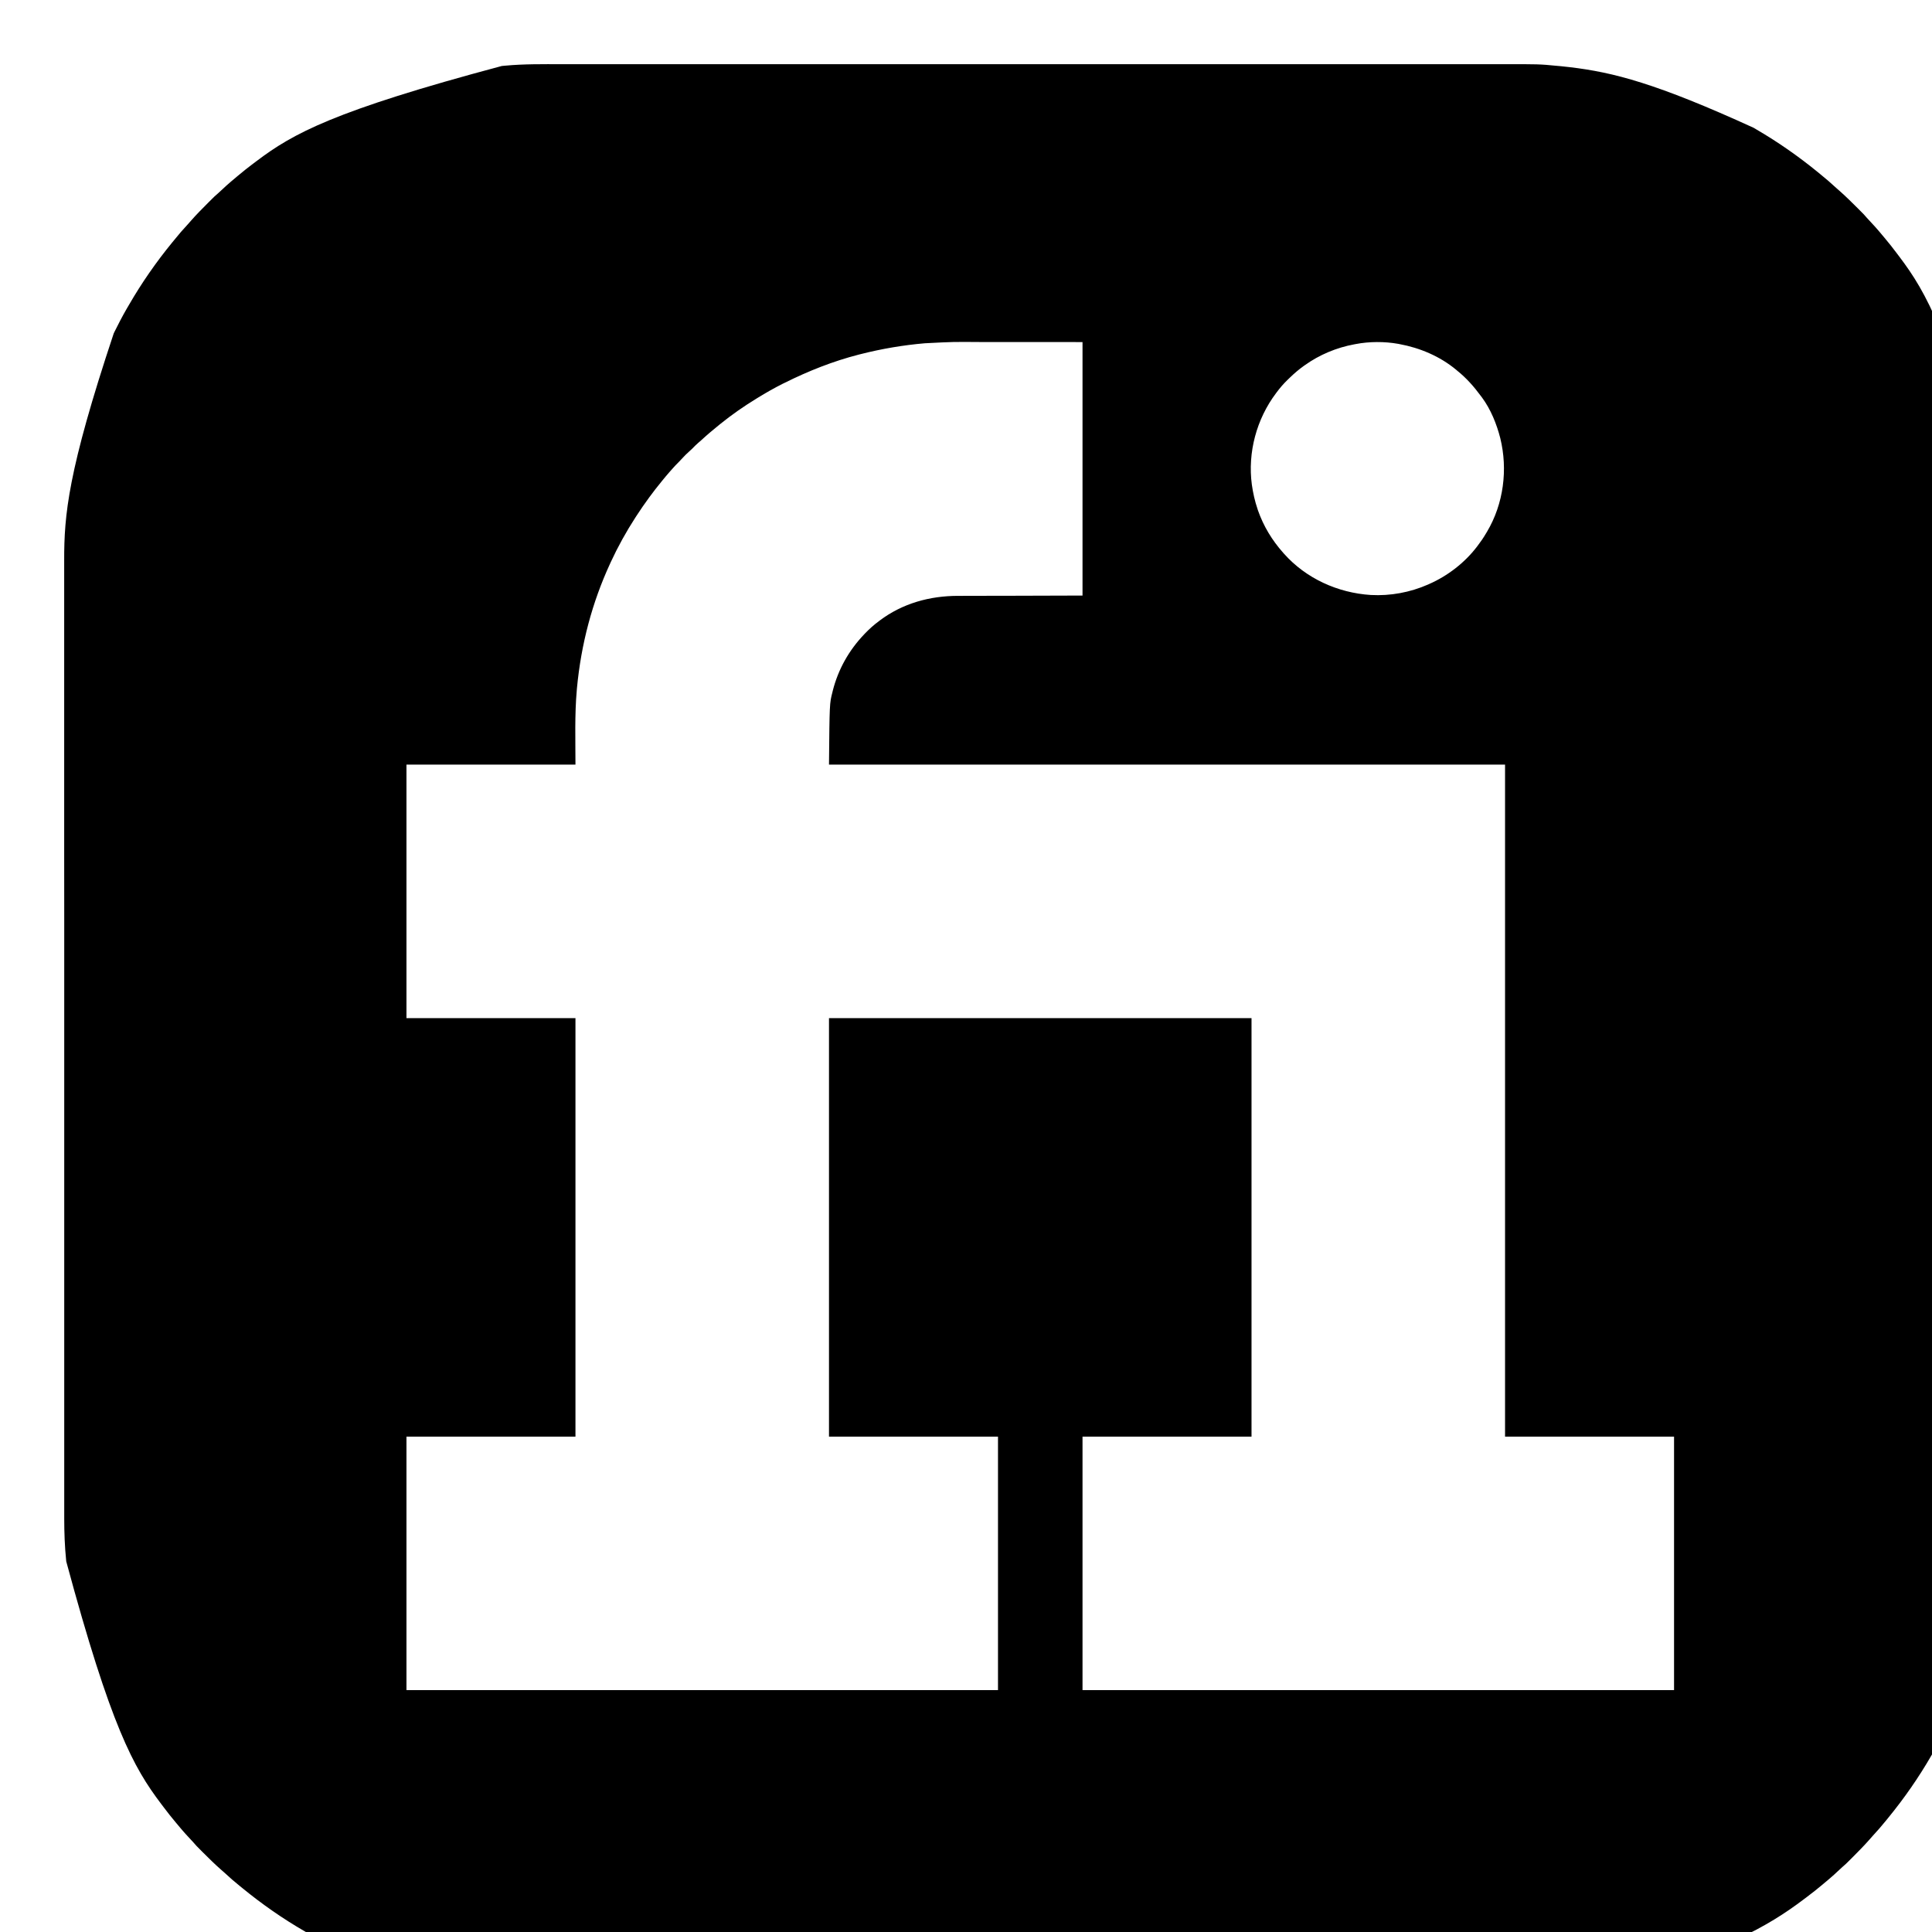
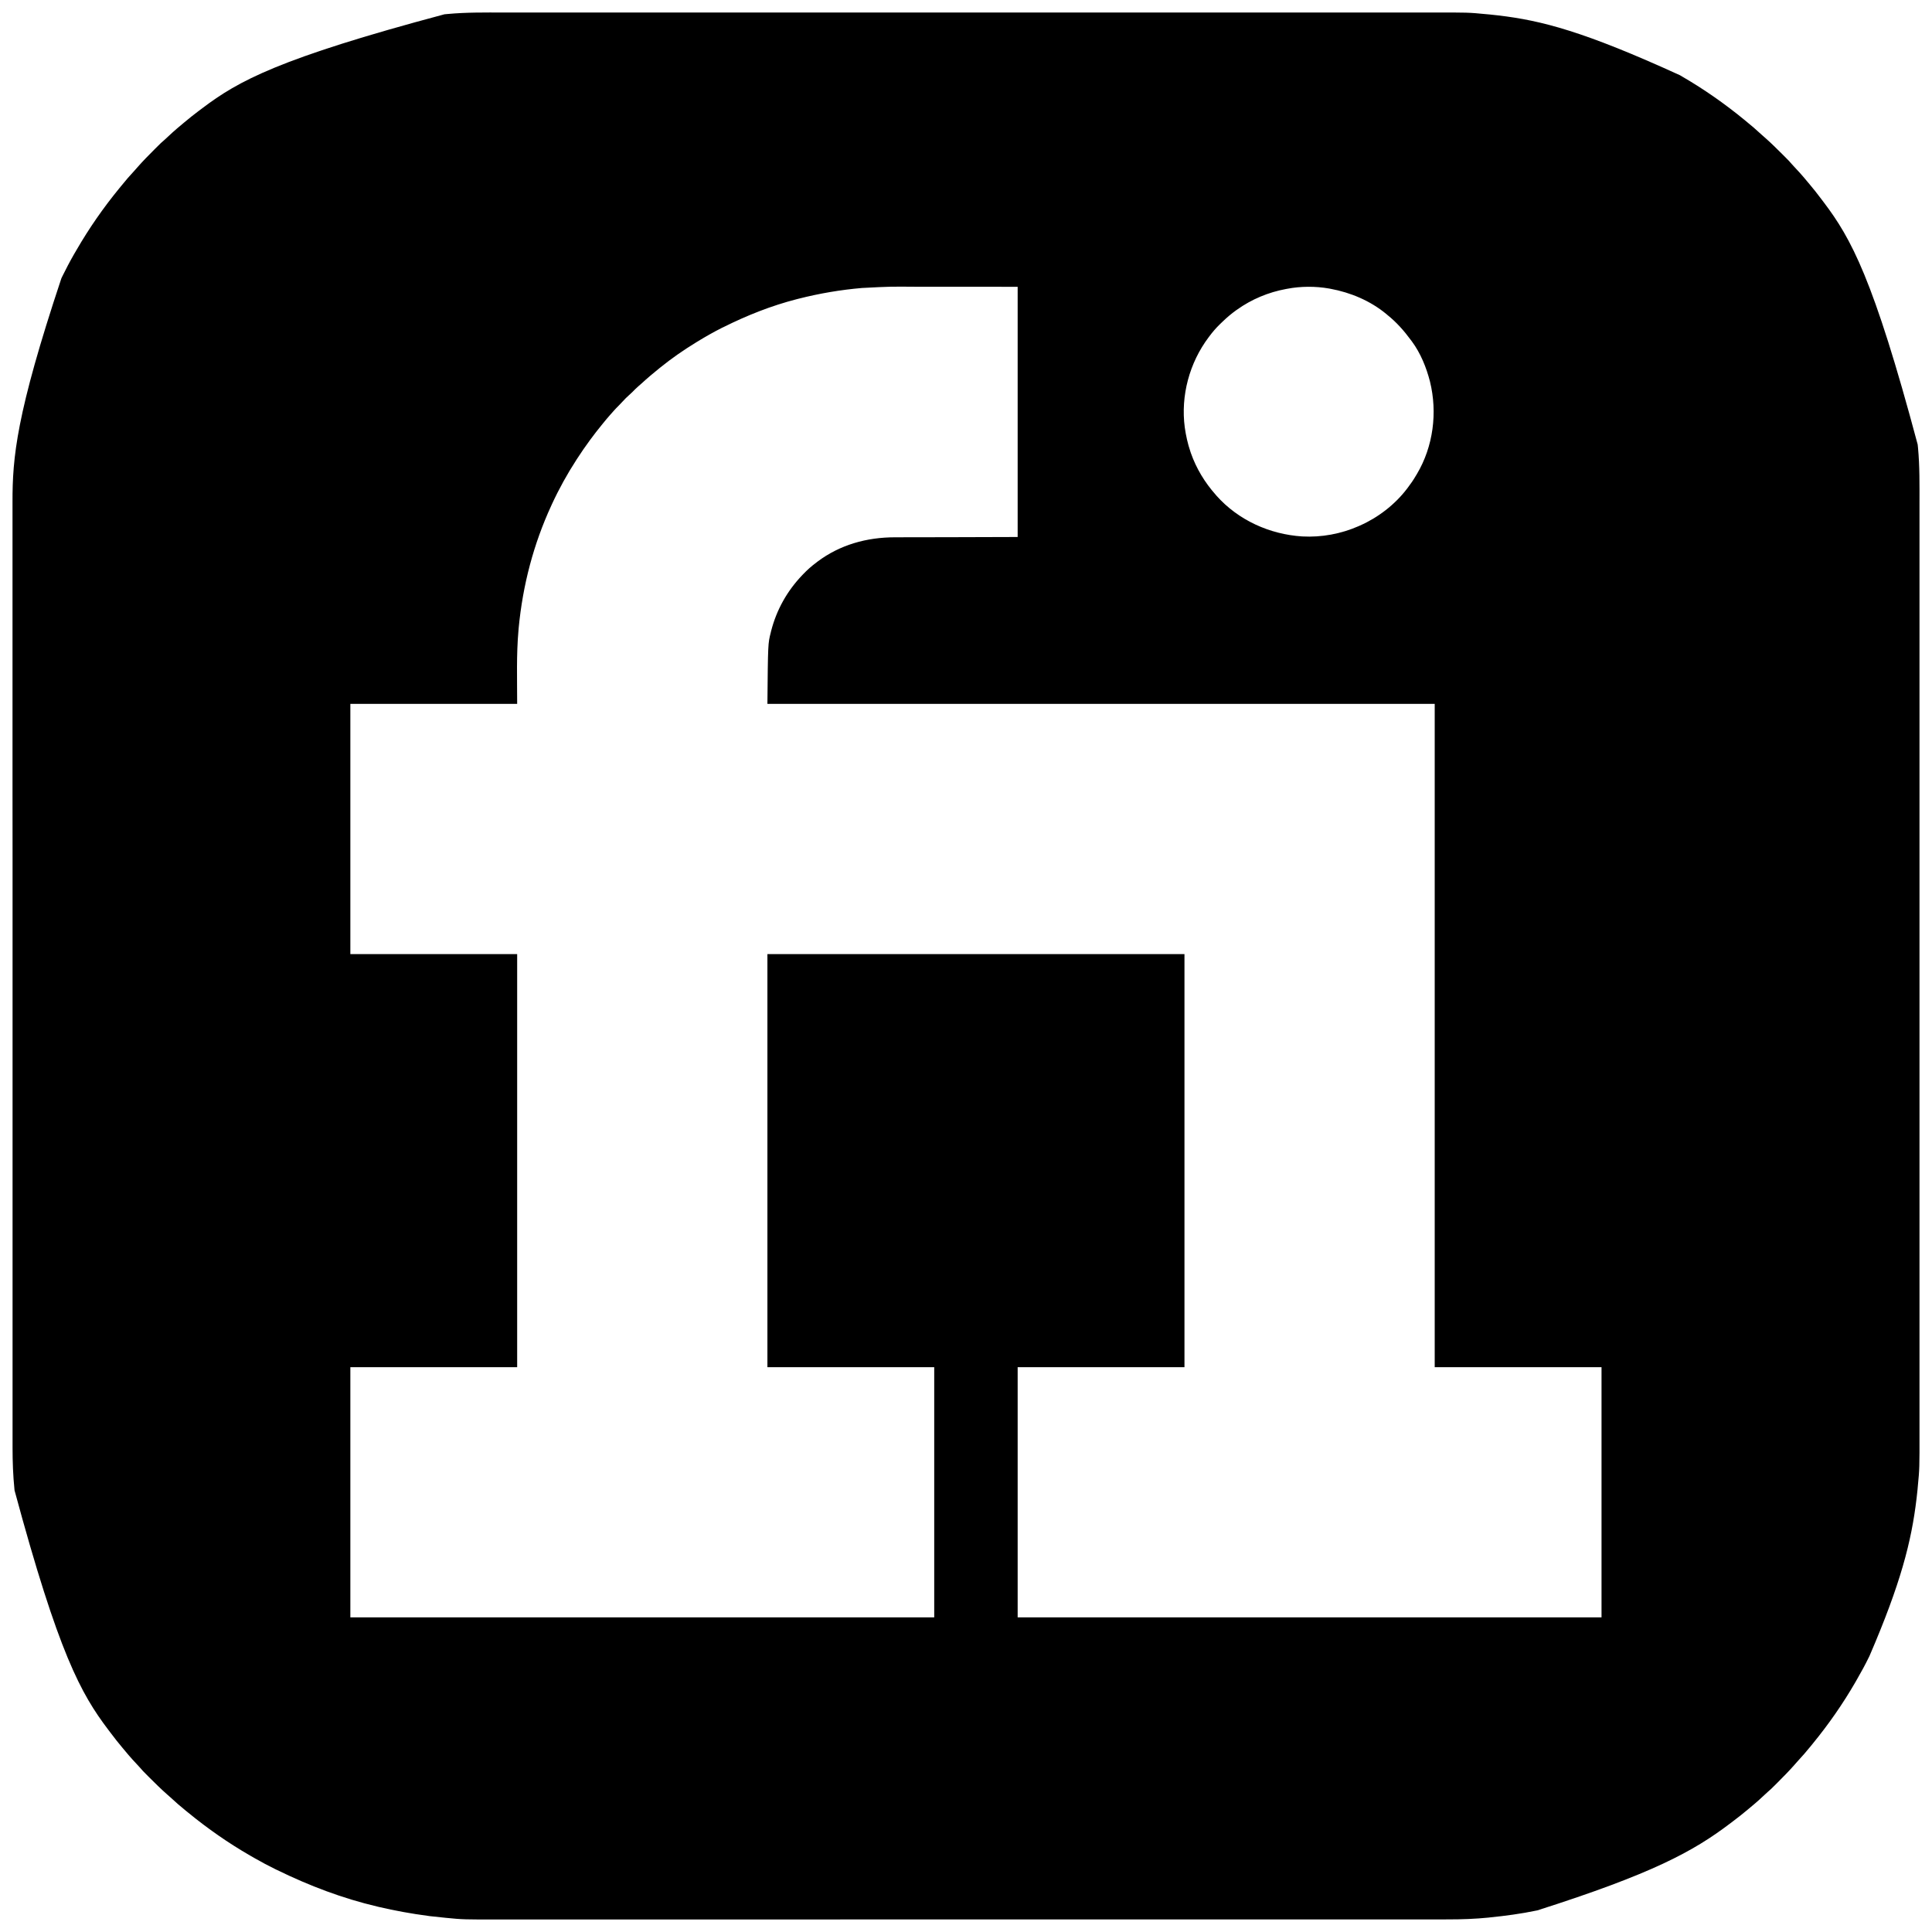
- <svg xmlns="http://www.w3.org/2000/svg" fill="none">
-   <path d="M10.902 1.246C11.001 1.246 11.101 1.246 11.2 1.246C11.386 1.246 11.572 1.246 11.758 1.246C11.946 1.246 12.134 1.246 12.322 1.246C12.334 1.246 12.346 1.246 12.359 1.246C12.407 1.246 12.456 1.246 12.504 1.246C12.956 1.246 13.408 1.246 13.859 1.246C13.873 1.246 13.886 1.246 13.9 1.246C13.906 1.246 13.913 1.246 13.92 1.246C14.008 1.246 14.096 1.246 14.184 1.246C14.194 1.246 14.194 1.246 14.205 1.246C14.518 1.246 14.831 1.246 15.144 1.246C15.178 1.246 15.212 1.246 15.246 1.246C15.35 1.246 15.453 1.246 15.556 1.246C15.87 1.246 16.184 1.246 16.499 1.246C16.506 1.246 16.513 1.246 16.52 1.246C16.973 1.246 17.426 1.246 17.878 1.246C17.889 1.246 17.889 1.246 17.9 1.246C18.142 1.246 18.384 1.246 18.626 1.246C19.358 1.246 20.089 1.246 21.396 1.246C21.638 1.246 21.88 1.246 22.121 1.246C22.129 1.246 22.136 1.246 22.143 1.246C22.596 1.246 23.049 1.246 23.501 1.246C23.512 1.246 23.512 1.246 23.522 1.246C23.837 1.246 24.151 1.246 24.465 1.246C24.568 1.246 24.671 1.246 24.774 1.246C24.808 1.246 24.842 1.246 24.876 1.246C25.189 1.246 25.503 1.246 25.816 1.246C25.822 1.246 25.829 1.246 25.836 1.246C25.924 1.246 26.012 1.246 26.1 1.246C26.11 1.246 26.11 1.246 26.12 1.246C26.134 1.246 26.148 1.246 26.161 1.246C26.618 1.246 27.075 1.246 27.532 1.246C27.581 1.246 27.629 1.246 27.677 1.246C27.695 1.246 27.695 1.246 27.713 1.246C27.901 1.246 28.089 1.246 28.276 1.246C28.461 1.246 28.646 1.246 28.831 1.246C28.929 1.246 29.028 1.246 29.127 1.246C29.882 1.245 29.882 1.245 30.234 1.279C30.257 1.281 30.28 1.283 30.302 1.285C30.352 1.29 30.4 1.295 30.449 1.301C30.458 1.302 30.466 1.303 30.475 1.304C31.322 1.404 32.154 1.617 34.043 2.48C34.061 2.491 34.079 2.502 34.097 2.512C34.518 2.757 34.918 3.037 35.295 3.345C35.31 3.358 35.326 3.37 35.341 3.383C35.446 3.467 35.547 3.555 35.645 3.646C35.667 3.666 35.689 3.686 35.712 3.705C35.833 3.811 35.947 3.925 36.061 4.038C36.067 4.044 36.073 4.05 36.079 4.056C36.193 4.17 36.193 4.17 36.245 4.231C36.272 4.262 36.3 4.291 36.328 4.321C36.375 4.371 36.421 4.421 36.465 4.473C36.476 4.486 36.476 4.486 36.488 4.5C36.516 4.533 36.544 4.566 36.572 4.6C36.578 4.606 36.583 4.612 36.588 4.619C36.668 4.714 36.745 4.811 36.819 4.91C36.837 4.933 36.855 4.956 36.872 4.98C37.408 5.689 37.846 6.476 38.718 9.742C38.721 9.764 38.723 9.786 38.725 9.808C38.759 10.171 38.754 10.537 38.754 10.902C38.754 11.001 38.754 11.101 38.754 11.2C38.754 11.386 38.754 11.572 38.754 11.758C38.754 11.946 38.754 12.134 38.754 12.322C38.754 12.335 38.754 12.346 38.754 12.359C38.754 12.407 38.754 12.456 38.754 12.505C38.754 12.956 38.754 13.408 38.754 13.859C38.754 13.873 38.754 13.886 38.754 13.9C38.754 13.91 38.754 13.91 38.754 13.92C38.754 14.008 38.754 14.096 38.754 14.184C38.754 14.191 38.754 14.198 38.754 14.205C38.754 14.518 38.754 14.831 38.754 15.144C38.754 15.178 38.754 15.212 38.754 15.247C38.754 15.35 38.754 15.453 38.754 15.556C38.754 15.87 38.754 16.184 38.754 16.499C38.754 16.506 38.754 16.513 38.754 16.52C38.754 16.973 38.754 17.426 38.754 17.879C38.754 17.886 38.754 17.893 38.754 17.901C38.754 18.142 38.754 18.384 38.754 18.626C38.754 19.358 38.754 20.089 38.754 21.396C38.754 21.638 38.754 21.88 38.754 22.121C38.754 22.129 38.754 22.136 38.754 22.143C38.754 22.596 38.754 23.049 38.754 23.501C38.754 23.512 38.754 23.512 38.754 23.522C38.754 23.837 38.754 24.151 38.754 24.465C38.754 24.568 38.754 24.671 38.754 24.774C38.754 24.808 38.754 24.842 38.754 24.877C38.754 25.189 38.754 25.503 38.754 25.816C38.754 25.822 38.754 25.829 38.754 25.836C38.754 25.924 38.754 26.012 38.754 26.1C38.754 26.107 38.754 26.114 38.754 26.121C38.754 26.134 38.754 26.148 38.754 26.161C38.754 26.618 38.754 27.075 38.754 27.532C38.754 27.581 38.754 27.629 38.754 27.677C38.754 27.689 38.754 27.701 38.754 27.713C38.754 27.901 38.754 28.089 38.754 28.276C38.754 28.461 38.754 28.646 38.754 28.831C38.754 28.929 38.754 29.028 38.754 29.127C38.755 29.882 38.755 29.882 38.721 30.234C38.719 30.257 38.717 30.28 38.715 30.303C38.71 30.352 38.705 30.4 38.699 30.449C38.698 30.458 38.697 30.466 38.696 30.475C38.596 31.321 38.383 32.149 37.773 33.565C37.768 33.575 37.763 33.585 37.758 33.596C37.687 33.742 37.61 33.883 37.529 34.023C37.518 34.043 37.506 34.063 37.495 34.083C37.249 34.509 36.967 34.914 36.655 35.295C36.642 35.31 36.63 35.326 36.617 35.342C36.533 35.446 36.445 35.547 36.354 35.645C36.334 35.667 36.314 35.69 36.295 35.712C36.189 35.833 36.075 35.947 35.962 36.061C35.956 36.067 35.95 36.073 35.944 36.079C35.83 36.193 35.83 36.193 35.769 36.245C35.738 36.272 35.709 36.3 35.679 36.328C35.629 36.375 35.579 36.421 35.527 36.465C35.518 36.472 35.509 36.48 35.5 36.488C35.467 36.516 35.434 36.544 35.4 36.572C35.394 36.578 35.388 36.583 35.381 36.588C35.286 36.668 35.189 36.745 35.09 36.819C35.067 36.837 35.044 36.855 35.02 36.872C34.301 37.416 33.504 37.852 31.24 38.574C31.234 38.576 31.227 38.577 31.221 38.578C30.919 38.641 30.613 38.682 30.306 38.713C30.299 38.714 30.292 38.715 30.284 38.716C30.015 38.743 29.745 38.753 29.474 38.752C29.433 38.752 29.391 38.752 29.349 38.753C29.277 38.753 29.204 38.753 29.131 38.753C29.022 38.752 28.913 38.753 28.804 38.753C28.618 38.753 28.432 38.753 28.247 38.753C28.058 38.753 27.87 38.753 27.682 38.753C27.664 38.753 27.664 38.753 27.646 38.753C27.597 38.753 27.549 38.753 27.5 38.753C27.049 38.753 26.598 38.753 26.146 38.753C26.14 38.753 26.133 38.753 26.126 38.753C26.099 38.753 26.072 38.753 26.045 38.753C25.97 38.753 25.896 38.753 25.821 38.753C25.814 38.753 25.807 38.753 25.8 38.753C25.494 38.753 25.188 38.753 24.882 38.753C24.841 38.753 24.8 38.753 24.759 38.753C24.749 38.753 24.749 38.753 24.739 38.753C24.725 38.753 24.711 38.753 24.698 38.753C24.663 38.753 24.629 38.753 24.595 38.753C24.588 38.753 24.581 38.753 24.574 38.753C24.54 38.753 24.505 38.753 24.471 38.753C24.15 38.753 23.829 38.753 23.508 38.753C23.497 38.753 23.497 38.753 23.487 38.753C23.041 38.753 22.596 38.753 22.15 38.753C22.128 38.753 22.107 38.753 22.085 38.753C21.924 38.753 21.762 38.753 21.601 38.753C21.587 38.753 21.572 38.753 21.557 38.753C21.543 38.753 21.528 38.753 21.513 38.753C21.502 38.753 21.502 38.753 21.491 38.753C21.454 38.753 21.418 38.753 21.381 38.753C20.686 38.753 19.992 38.753 19.297 38.753C19.29 38.753 19.283 38.753 19.275 38.753C19.054 38.753 18.833 38.753 18.612 38.753C18.37 38.753 18.129 38.753 17.887 38.753C17.88 38.753 17.873 38.753 17.865 38.753C17.413 38.754 16.96 38.754 16.508 38.754C16.498 38.754 16.498 38.754 16.487 38.754C16.18 38.754 15.873 38.754 15.566 38.754C15.449 38.754 15.332 38.754 15.215 38.754C15.188 38.754 15.161 38.754 15.133 38.754C14.82 38.754 14.508 38.754 14.195 38.754C14.188 38.754 14.181 38.754 14.174 38.754C14.066 38.754 13.958 38.754 13.849 38.754C13.392 38.754 12.935 38.754 12.479 38.754C12.43 38.754 12.382 38.754 12.333 38.754C12.321 38.754 12.309 38.754 12.297 38.754C12.11 38.754 11.922 38.754 11.735 38.754C11.55 38.754 11.365 38.754 11.18 38.754C11.081 38.754 10.983 38.754 10.884 38.754C10.113 38.755 10.113 38.755 9.766 38.721C9.757 38.72 9.747 38.719 9.738 38.718C9.537 38.698 9.537 38.698 9.446 38.687C9.437 38.685 9.429 38.684 9.42 38.683C9.093 38.64 8.768 38.581 8.447 38.506C8.439 38.504 8.432 38.502 8.423 38.5C7.74 38.34 7.085 38.091 6.455 37.783C6.444 37.778 6.434 37.773 6.423 37.768C6.281 37.698 6.142 37.625 6.005 37.546C5.976 37.529 5.947 37.512 5.918 37.496C5.491 37.25 5.086 36.967 4.705 36.655C4.69 36.642 4.674 36.63 4.658 36.617C4.554 36.533 4.453 36.446 4.355 36.354C4.333 36.334 4.31 36.314 4.288 36.295C4.167 36.189 4.053 36.075 3.939 35.962C3.933 35.956 3.927 35.95 3.921 35.944C3.807 35.83 3.807 35.83 3.755 35.769C3.728 35.738 3.7 35.709 3.672 35.679C3.625 35.629 3.579 35.579 3.535 35.527C3.527 35.518 3.52 35.51 3.512 35.5C3.484 35.467 3.456 35.434 3.428 35.4C3.422 35.394 3.417 35.388 3.412 35.381C3.332 35.286 3.255 35.189 3.181 35.09C3.163 35.067 3.145 35.044 3.128 35.02C2.591 34.311 2.153 33.524 1.286 30.313C1.285 30.302 1.285 30.302 1.284 30.291C1.257 30.023 1.247 29.754 1.247 29.484C1.247 29.442 1.247 29.401 1.247 29.359C1.247 29.286 1.247 29.213 1.247 29.14C1.247 29.031 1.247 28.922 1.247 28.813C1.247 28.627 1.247 28.441 1.247 28.255C1.247 28.067 1.247 27.878 1.247 27.69C1.247 27.678 1.247 27.666 1.247 27.654C1.247 27.605 1.247 27.556 1.247 27.508C1.247 27.056 1.247 26.604 1.247 26.152C1.247 26.146 1.247 26.139 1.247 26.132C1.247 26.105 1.247 26.078 1.247 26.051C1.247 25.976 1.247 25.901 1.247 25.827C1.247 25.82 1.247 25.813 1.247 25.806C1.247 25.5 1.247 25.194 1.247 24.887C1.247 24.846 1.247 24.805 1.247 24.764C1.247 24.757 1.247 24.75 1.247 24.743C1.247 24.73 1.247 24.716 1.247 24.702C1.247 24.668 1.247 24.634 1.247 24.599C1.247 24.593 1.247 24.586 1.247 24.579C1.247 24.544 1.247 24.51 1.247 24.475C1.247 24.154 1.247 23.833 1.247 23.511C1.247 23.504 1.247 23.497 1.247 23.49C1.247 23.044 1.247 22.599 1.247 22.153C1.247 22.131 1.247 22.109 1.247 22.087C1.247 21.926 1.247 21.764 1.247 21.603C1.247 21.588 1.247 21.574 1.247 21.559C1.247 21.544 1.247 21.529 1.247 21.515C1.247 21.508 1.247 21.5 1.247 21.493C1.247 21.456 1.247 21.419 1.247 21.382C1.247 20.687 1.247 19.992 1.247 19.297C1.247 19.29 1.247 19.282 1.247 19.275C1.247 19.053 1.247 18.832 1.247 18.611C1.247 18.369 1.247 18.127 1.247 17.885C1.247 17.878 1.247 17.87 1.247 17.863C1.246 17.41 1.246 16.957 1.246 16.505C1.246 16.498 1.246 16.491 1.246 16.483C1.246 16.176 1.246 15.869 1.246 15.561C1.246 15.444 1.246 15.328 1.246 15.211C1.246 15.183 1.246 15.156 1.246 15.129C1.246 14.815 1.246 14.502 1.246 14.189C1.246 14.182 1.246 14.175 1.246 14.168C1.246 14.06 1.246 13.952 1.246 13.843C1.246 13.386 1.246 12.928 1.246 12.471C1.246 12.423 1.246 12.374 1.246 12.326C1.246 12.314 1.246 12.302 1.246 12.29C1.246 12.102 1.246 11.914 1.246 11.726C1.246 11.541 1.246 11.356 1.246 11.171C1.246 11.073 1.246 10.974 1.246 10.875C1.245 10.001 1.316 9.152 2.207 6.475C2.212 6.464 2.218 6.452 2.223 6.441C2.296 6.293 2.372 6.147 2.454 6.004C2.471 5.975 2.488 5.946 2.505 5.917C2.751 5.491 3.033 5.086 3.345 4.705C3.357 4.69 3.37 4.674 3.383 4.659C3.467 4.554 3.554 4.453 3.646 4.355C3.666 4.333 3.686 4.311 3.705 4.288C3.811 4.167 3.924 4.053 4.038 3.939C4.044 3.933 4.05 3.927 4.056 3.921C4.17 3.807 4.17 3.807 4.231 3.755C4.262 3.728 4.291 3.7 4.321 3.672C4.371 3.625 4.421 3.579 4.473 3.535C4.482 3.528 4.49 3.52 4.5 3.512C4.533 3.484 4.566 3.456 4.6 3.428C4.606 3.422 4.612 3.417 4.619 3.412C4.714 3.332 4.811 3.255 4.909 3.181C4.933 3.163 4.956 3.145 4.98 3.128C5.689 2.592 6.476 2.153 9.742 1.281C9.764 1.279 9.786 1.277 9.808 1.275C10.171 1.241 10.537 1.246 10.902 1.246ZM17.98 6.663C17.972 6.663 17.965 6.664 17.957 6.664C17.535 6.7 17.119 6.771 16.709 6.875C16.697 6.878 16.685 6.881 16.673 6.884C16.174 7.012 15.695 7.202 15.234 7.432C15.223 7.437 15.212 7.443 15.2 7.448C15.031 7.533 14.868 7.626 14.707 7.725C14.694 7.733 14.694 7.733 14.681 7.741C14.443 7.887 14.212 8.047 13.994 8.223C13.985 8.23 13.985 8.23 13.975 8.238C13.853 8.336 13.733 8.437 13.618 8.543C13.597 8.562 13.576 8.58 13.555 8.598C13.513 8.634 13.475 8.673 13.437 8.712C13.415 8.734 13.393 8.753 13.371 8.773C13.328 8.81 13.29 8.85 13.251 8.892C13.208 8.938 13.165 8.984 13.12 9.028C13.103 9.045 13.088 9.062 13.072 9.08C13.047 9.11 13.021 9.139 12.994 9.168C12.948 9.219 12.905 9.273 12.861 9.326C12.851 9.338 12.841 9.35 12.832 9.362C12.758 9.452 12.686 9.545 12.617 9.639C12.612 9.646 12.607 9.652 12.602 9.659C12.515 9.777 12.433 9.897 12.353 10.02C12.346 10.031 12.346 10.031 12.338 10.043C12.157 10.322 11.995 10.615 11.855 10.918C11.848 10.933 11.848 10.933 11.841 10.949C11.497 11.697 11.282 12.501 11.201 13.359C11.2 13.371 11.199 13.383 11.198 13.395C11.155 13.875 11.172 14.363 11.172 14.844C10.089 14.844 9.006 14.844 7.891 14.844C7.891 16.468 7.891 18.092 7.891 19.766C8.973 19.766 10.056 19.766 11.172 19.766C11.172 22.447 11.172 25.128 11.172 27.891C10.089 27.891 9.006 27.891 7.891 27.891C7.891 29.515 7.891 31.139 7.891 32.812C11.68 32.812 15.47 32.812 19.375 32.812C19.375 31.188 19.375 29.564 19.375 27.891C18.292 27.891 17.209 27.891 16.094 27.891C16.094 25.209 16.094 22.528 16.094 19.766C18.801 19.766 21.508 19.766 24.297 19.766C24.297 22.447 24.297 25.128 24.297 27.891C23.214 27.891 22.131 27.891 21.016 27.891C21.016 29.515 21.016 31.139 21.016 32.812C24.805 32.812 28.595 32.812 32.5 32.812C32.5 31.188 32.5 29.564 32.5 27.891C31.417 27.891 30.334 27.891 29.219 27.891C29.219 23.585 29.219 19.28 29.219 14.844C24.887 14.844 20.556 14.844 16.094 14.844C16.105 13.656 16.105 13.656 16.16 13.441C16.162 13.431 16.165 13.421 16.167 13.411C16.273 12.994 16.481 12.625 16.777 12.315C16.783 12.309 16.788 12.303 16.794 12.297C16.878 12.21 16.964 12.132 17.061 12.061C17.066 12.056 17.071 12.052 17.077 12.048C17.523 11.713 18.05 11.568 18.602 11.568C18.629 11.568 18.656 11.568 18.683 11.568C18.747 11.568 18.811 11.567 18.875 11.567C18.95 11.567 19.024 11.567 19.099 11.567C19.295 11.566 19.491 11.566 19.687 11.566C20.345 11.564 20.345 11.564 21.016 11.562C21.016 9.938 21.016 8.314 21.016 6.641C20.612 6.64 20.209 6.64 19.793 6.64C19.666 6.64 19.54 6.64 19.409 6.64C19.294 6.64 19.294 6.64 19.179 6.64C19.128 6.64 19.078 6.64 19.027 6.64C18.503 6.636 18.503 6.636 17.98 6.663ZM26.318 6.68C26.309 6.681 26.3 6.683 26.291 6.685C25.949 6.748 25.615 6.887 25.332 7.09C25.323 7.097 25.323 7.097 25.313 7.103C25.218 7.171 25.131 7.245 25.047 7.326C25.029 7.344 25.011 7.361 24.993 7.378C24.916 7.453 24.849 7.531 24.785 7.617C24.781 7.623 24.777 7.628 24.773 7.633C24.395 8.135 24.22 8.783 24.303 9.407C24.326 9.569 24.361 9.728 24.414 9.883C24.417 9.891 24.42 9.899 24.422 9.908C24.53 10.216 24.696 10.489 24.912 10.732C24.917 10.738 24.921 10.743 24.926 10.748C25.355 11.231 25.972 11.51 26.612 11.551C26.993 11.572 27.376 11.501 27.724 11.348C27.736 11.343 27.736 11.343 27.748 11.337C28.103 11.181 28.436 10.925 28.672 10.615C28.676 10.61 28.68 10.604 28.685 10.598C28.743 10.521 28.799 10.443 28.847 10.359C28.854 10.347 28.861 10.335 28.869 10.323C29.191 9.781 29.276 9.115 29.126 8.505C29.055 8.228 28.941 7.946 28.77 7.715C28.762 7.705 28.756 7.696 28.748 7.686C28.615 7.505 28.467 7.338 28.291 7.197C28.284 7.191 28.276 7.185 28.269 7.178C27.956 6.918 27.566 6.753 27.168 6.68C27.159 6.678 27.151 6.676 27.142 6.675C26.877 6.628 26.582 6.629 26.318 6.68Z" fill="black" />
+ <svg xmlns="http://www.w3.org/2000/svg" width="38" height="38" viewBox="0 0 38 38" fill="none">
+   <path d="M9.902 0.246C10.001 0.246 10.101 0.246 10.2 0.246C10.386 0.246 10.572 0.246 10.758 0.246C10.946 0.246 11.134 0.246 11.322 0.246C11.334 0.246 11.346 0.246 11.359 0.246C11.407 0.246 11.456 0.246 11.504 0.246C11.956 0.246 12.408 0.246 12.859 0.246C12.873 0.246 12.886 0.246 12.9 0.246C12.906 0.246 12.913 0.246 12.92 0.246C13.008 0.246 13.096 0.246 13.184 0.246C13.194 0.246 13.194 0.246 13.205 0.246C13.518 0.246 13.831 0.246 14.144 0.246C14.178 0.246 14.212 0.246 14.246 0.246C14.35 0.246 14.453 0.246 14.556 0.246C14.87 0.246 15.184 0.246 15.499 0.246C15.506 0.246 15.513 0.246 15.52 0.246C15.973 0.246 16.426 0.246 16.878 0.246C16.889 0.246 16.889 0.246 16.9 0.246C17.142 0.246 17.384 0.246 17.626 0.246C18.358 0.246 19.089 0.246 20.396 0.246C20.638 0.246 20.88 0.246 21.121 0.246C21.129 0.246 21.136 0.246 21.143 0.246C21.596 0.246 22.049 0.246 22.501 0.246C22.512 0.246 22.512 0.246 22.522 0.246C22.837 0.246 23.151 0.246 23.465 0.246C23.568 0.246 23.671 0.246 23.774 0.246C23.808 0.246 23.842 0.246 23.876 0.246C24.189 0.246 24.503 0.246 24.816 0.246C24.822 0.246 24.829 0.246 24.836 0.246C24.924 0.246 25.012 0.246 25.1 0.246C25.11 0.246 25.11 0.246 25.12 0.246C25.134 0.246 25.148 0.246 25.161 0.246C25.618 0.246 26.075 0.246 26.532 0.246C26.581 0.246 26.629 0.246 26.677 0.246C26.695 0.246 26.695 0.246 26.713 0.246C26.901 0.246 27.089 0.246 27.276 0.246C27.461 0.246 27.646 0.246 27.831 0.246C27.929 0.246 28.028 0.246 28.127 0.246C28.882 0.245 28.882 0.245 29.234 0.279C29.257 0.281 29.28 0.283 29.302 0.285C29.352 0.29 29.4 0.295 29.449 0.301C29.458 0.302 29.466 0.303 29.475 0.304C30.322 0.404 31.154 0.617 33.043 1.48C33.061 1.491 33.079 1.502 33.097 1.512C33.518 1.757 33.918 2.037 34.295 2.345C34.31 2.358 34.326 2.37 34.341 2.383C34.446 2.467 34.547 2.555 34.645 2.646C34.667 2.666 34.689 2.686 34.712 2.705C34.833 2.811 34.947 2.925 35.061 3.038C35.067 3.044 35.073 3.05 35.079 3.056C35.193 3.17 35.193 3.17 35.245 3.231C35.272 3.262 35.3 3.291 35.328 3.321C35.375 3.371 35.421 3.421 35.465 3.473C35.476 3.486 35.476 3.486 35.488 3.5C35.516 3.533 35.544 3.566 35.572 3.6C35.578 3.606 35.583 3.612 35.588 3.619C35.668 3.714 35.745 3.811 35.819 3.91C35.837 3.933 35.855 3.956 35.872 3.98C36.408 4.689 36.846 5.476 37.718 8.742C37.721 8.764 37.723 8.786 37.725 8.808C37.759 9.171 37.754 9.537 37.754 9.902C37.754 10.001 37.754 10.101 37.754 10.2C37.754 10.386 37.754 10.572 37.754 10.758C37.754 10.946 37.754 11.134 37.754 11.322C37.754 11.335 37.754 11.346 37.754 11.359C37.754 11.407 37.754 11.456 37.754 11.505C37.754 11.956 37.754 12.408 37.754 12.859C37.754 12.873 37.754 12.886 37.754 12.9C37.754 12.91 37.754 12.91 37.754 12.92C37.754 13.008 37.754 13.096 37.754 13.184C37.754 13.191 37.754 13.198 37.754 13.205C37.754 13.518 37.754 13.831 37.754 14.144C37.754 14.178 37.754 14.212 37.754 14.247C37.754 14.35 37.754 14.453 37.754 14.556C37.754 14.87 37.754 15.184 37.754 15.499C37.754 15.506 37.754 15.513 37.754 15.52C37.754 15.973 37.754 16.426 37.754 16.879C37.754 16.886 37.754 16.893 37.754 16.901C37.754 17.142 37.754 17.384 37.754 17.626C37.754 18.358 37.754 19.089 37.754 20.396C37.754 20.638 37.754 20.88 37.754 21.121C37.754 21.129 37.754 21.136 37.754 21.143C37.754 21.596 37.754 22.049 37.754 22.501C37.754 22.512 37.754 22.512 37.754 22.522C37.754 22.837 37.754 23.151 37.754 23.465C37.754 23.568 37.754 23.671 37.754 23.774C37.754 23.808 37.754 23.842 37.754 23.877C37.754 24.189 37.754 24.503 37.754 24.816C37.754 24.822 37.754 24.829 37.754 24.836C37.754 24.924 37.754 25.012 37.754 25.1C37.754 25.107 37.754 25.114 37.754 25.121C37.754 25.134 37.754 25.148 37.754 25.161C37.754 25.618 37.754 26.075 37.754 26.532C37.754 26.581 37.754 26.629 37.754 26.677C37.754 26.689 37.754 26.701 37.754 26.713C37.754 26.901 37.754 27.089 37.754 27.276C37.754 27.461 37.754 27.646 37.754 27.831C37.754 27.929 37.754 28.028 37.754 28.127C37.755 28.882 37.755 28.882 37.721 29.234C37.719 29.257 37.717 29.28 37.715 29.303C37.71 29.352 37.705 29.4 37.699 29.449C37.698 29.458 37.697 29.466 37.696 29.475C37.596 30.321 37.383 31.149 36.773 32.565C36.768 32.575 36.763 32.585 36.758 32.596C36.687 32.742 36.61 32.883 36.529 33.023C36.518 33.043 36.506 33.063 36.495 33.083C36.249 33.509 35.967 33.914 35.655 34.295C35.642 34.31 35.63 34.326 35.617 34.342C35.533 34.446 35.445 34.547 35.354 34.645C35.334 34.667 35.314 34.69 35.295 34.712C35.189 34.833 35.075 34.947 34.962 35.061C34.956 35.067 34.95 35.073 34.944 35.079C34.83 35.193 34.83 35.193 34.769 35.245C34.738 35.272 34.709 35.3 34.679 35.328C34.629 35.375 34.579 35.421 34.527 35.465C34.518 35.472 34.509 35.48 34.5 35.488C34.467 35.516 34.434 35.544 34.4 35.572C34.394 35.578 34.388 35.583 34.381 35.588C34.286 35.668 34.189 35.745 34.09 35.819C34.067 35.837 34.044 35.855 34.02 35.872C33.301 36.416 32.504 36.852 30.24 37.574C30.234 37.576 30.227 37.577 30.221 37.578C29.919 37.641 29.613 37.682 29.306 37.713C29.299 37.714 29.292 37.715 29.284 37.716C29.015 37.743 28.745 37.753 28.474 37.752C28.433 37.752 28.391 37.752 28.349 37.753C28.277 37.753 28.204 37.753 28.131 37.753C28.022 37.752 27.913 37.753 27.804 37.753C27.618 37.753 27.432 37.753 27.247 37.753C27.058 37.753 26.87 37.753 26.682 37.753C26.664 37.753 26.664 37.753 26.646 37.753C26.597 37.753 26.549 37.753 26.5 37.753C26.049 37.753 25.598 37.753 25.146 37.753C25.14 37.753 25.133 37.753 25.126 37.753C25.099 37.753 25.072 37.753 25.045 37.753C24.97 37.753 24.896 37.753 24.821 37.753C24.814 37.753 24.807 37.753 24.8 37.753C24.494 37.753 24.188 37.753 23.882 37.753C23.841 37.753 23.8 37.753 23.759 37.753C23.749 37.753 23.749 37.753 23.739 37.753C23.725 37.753 23.711 37.753 23.698 37.753C23.663 37.753 23.629 37.753 23.595 37.753C23.588 37.753 23.581 37.753 23.574 37.753C23.54 37.753 23.505 37.753 23.471 37.753C23.15 37.753 22.829 37.753 22.508 37.753C22.497 37.753 22.497 37.753 22.487 37.753C22.041 37.753 21.596 37.753 21.15 37.753C21.128 37.753 21.107 37.753 21.085 37.753C20.924 37.753 20.762 37.753 20.601 37.753C20.587 37.753 20.572 37.753 20.557 37.753C20.543 37.753 20.528 37.753 20.513 37.753C20.502 37.753 20.502 37.753 20.491 37.753C20.454 37.753 20.418 37.753 20.381 37.753C19.686 37.753 18.992 37.753 18.297 37.753C18.29 37.753 18.283 37.753 18.275 37.753C18.054 37.753 17.833 37.753 17.612 37.753C17.37 37.753 17.129 37.753 16.887 37.753C16.88 37.753 16.873 37.753 16.865 37.753C16.413 37.754 15.96 37.754 15.508 37.754C15.498 37.754 15.498 37.754 15.487 37.754C15.18 37.754 14.873 37.754 14.566 37.754C14.449 37.754 14.332 37.754 14.215 37.754C14.188 37.754 14.161 37.754 14.133 37.754C13.82 37.754 13.508 37.754 13.195 37.754C13.188 37.754 13.181 37.754 13.174 37.754C13.066 37.754 12.958 37.754 12.849 37.754C12.392 37.754 11.935 37.754 11.479 37.754C11.43 37.754 11.382 37.754 11.333 37.754C11.321 37.754 11.309 37.754 11.297 37.754C11.11 37.754 10.922 37.754 10.735 37.754C10.55 37.754 10.365 37.754 10.18 37.754C10.081 37.754 9.983 37.754 9.884 37.754C9.113 37.755 9.113 37.755 8.766 37.721C8.757 37.72 8.747 37.719 8.738 37.718C8.537 37.698 8.537 37.698 8.446 37.687C8.437 37.685 8.429 37.684 8.42 37.683C8.093 37.64 7.768 37.581 7.447 37.506C7.439 37.504 7.432 37.502 7.423 37.5C6.74 37.34 6.085 37.091 5.455 36.783C5.444 36.778 5.434 36.773 5.423 36.768C5.281 36.698 5.142 36.625 5.005 36.546C4.976 36.529 4.947 36.512 4.918 36.496C4.491 36.25 4.086 35.967 3.705 35.655C3.69 35.642 3.674 35.63 3.658 35.617C3.554 35.533 3.453 35.446 3.355 35.354C3.333 35.334 3.31 35.314 3.288 35.295C3.167 35.189 3.053 35.075 2.939 34.962C2.933 34.956 2.927 34.95 2.921 34.944C2.807 34.83 2.807 34.83 2.755 34.769C2.728 34.738 2.7 34.709 2.672 34.679C2.625 34.629 2.579 34.579 2.535 34.527C2.527 34.518 2.52 34.51 2.512 34.5C2.484 34.467 2.456 34.434 2.428 34.4C2.422 34.394 2.417 34.388 2.412 34.381C2.332 34.286 2.255 34.189 2.181 34.09C2.163 34.067 2.145 34.044 2.128 34.02C1.591 33.311 1.153 32.524 0.286 29.313C0.285 29.302 0.285 29.302 0.284 29.291C0.257 29.023 0.247 28.754 0.247 28.484C0.247 28.442 0.247 28.401 0.247 28.359C0.247 28.286 0.247 28.213 0.247 28.14C0.247 28.031 0.247 27.922 0.247 27.813C0.247 27.627 0.247 27.441 0.247 27.255C0.247 27.067 0.247 26.878 0.247 26.69C0.247 26.678 0.247 26.666 0.247 26.654C0.247 26.605 0.247 26.556 0.247 26.508C0.247 26.056 0.247 25.604 0.247 25.152C0.247 25.146 0.247 25.139 0.247 25.132C0.247 25.105 0.247 25.078 0.247 25.051C0.247 24.976 0.247 24.901 0.247 24.827C0.247 24.82 0.247 24.813 0.247 24.806C0.247 24.5 0.247 24.194 0.247 23.887C0.247 23.846 0.247 23.805 0.247 23.764C0.247 23.757 0.247 23.75 0.247 23.743C0.247 23.73 0.247 23.716 0.247 23.702C0.247 23.668 0.247 23.634 0.247 23.599C0.247 23.593 0.247 23.586 0.247 23.579C0.247 23.544 0.247 23.51 0.247 23.475C0.247 23.154 0.247 22.833 0.247 22.511C0.247 22.504 0.247 22.497 0.247 22.49C0.247 22.044 0.247 21.599 0.247 21.153C0.247 21.131 0.247 21.109 0.247 21.087C0.247 20.926 0.247 20.764 0.247 20.603C0.247 20.588 0.247 20.574 0.247 20.559C0.247 20.544 0.247 20.529 0.247 20.515C0.247 20.508 0.247 20.5 0.247 20.493C0.247 20.456 0.247 20.419 0.247 20.382C0.247 19.687 0.247 18.992 0.247 18.297C0.247 18.29 0.247 18.282 0.247 18.275C0.247 18.053 0.247 17.832 0.247 17.611C0.247 17.369 0.247 17.127 0.247 16.885C0.247 16.878 0.247 16.87 0.247 16.863C0.246 16.41 0.246 15.957 0.246 15.505C0.246 15.498 0.246 15.491 0.246 15.483C0.246 15.176 0.246 14.869 0.246 14.561C0.246 14.444 0.246 14.328 0.246 14.211C0.246 14.183 0.246 14.156 0.246 14.129C0.246 13.815 0.246 13.502 0.246 13.189C0.246 13.182 0.246 13.175 0.246 13.168C0.246 13.06 0.246 12.952 0.246 12.843C0.246 12.386 0.246 11.928 0.246 11.471C0.246 11.423 0.246 11.374 0.246 11.326C0.246 11.314 0.246 11.302 0.246 11.29C0.246 11.102 0.246 10.914 0.246 10.726C0.246 10.541 0.246 10.356 0.246 10.171C0.246 10.073 0.246 9.974 0.246 9.875C0.245 9.001 0.316 8.152 1.207 5.475C1.212 5.464 1.218 5.452 1.223 5.441C1.296 5.293 1.372 5.147 1.454 5.004C1.471 4.975 1.488 4.946 1.505 4.917C1.751 4.491 2.033 4.086 2.345 3.705C2.357 3.69 2.37 3.674 2.383 3.659C2.467 3.554 2.554 3.453 2.646 3.355C2.666 3.333 2.686 3.311 2.705 3.288C2.811 3.167 2.924 3.053 3.038 2.939C3.044 2.933 3.05 2.927 3.056 2.921C3.17 2.807 3.17 2.807 3.231 2.755C3.262 2.728 3.291 2.7 3.321 2.672C3.371 2.625 3.421 2.579 3.473 2.535C3.482 2.528 3.49 2.52 3.5 2.512C3.533 2.484 3.566 2.456 3.6 2.428C3.606 2.422 3.612 2.417 3.619 2.412C3.714 2.332 3.811 2.255 3.909 2.181C3.933 2.163 3.956 2.145 3.98 2.128C4.689 1.592 5.476 1.153 8.742 0.281C8.764 0.279 8.786 0.277 8.808 0.275C9.171 0.241 9.537 0.246 9.902 0.246ZM16.98 5.663C16.972 5.663 16.965 5.664 16.957 5.664C16.535 5.7 16.119 5.771 15.709 5.875C15.697 5.878 15.685 5.881 15.673 5.884C15.174 6.012 14.695 6.202 14.234 6.432C14.223 6.437 14.212 6.443 14.2 6.448C14.031 6.533 13.868 6.626 13.707 6.725C13.694 6.733 13.694 6.733 13.681 6.741C13.443 6.887 13.212 7.047 12.994 7.223C12.985 7.23 12.985 7.23 12.975 7.238C12.853 7.336 12.733 7.437 12.618 7.543C12.597 7.562 12.576 7.58 12.555 7.598C12.513 7.634 12.475 7.673 12.437 7.712C12.415 7.734 12.393 7.753 12.371 7.773C12.328 7.81 12.29 7.85 12.251 7.892C12.208 7.938 12.165 7.984 12.12 8.028C12.103 8.045 12.088 8.062 12.072 8.08C12.047 8.11 12.021 8.139 11.994 8.168C11.948 8.219 11.905 8.273 11.861 8.326C11.851 8.338 11.841 8.35 11.832 8.362C11.758 8.452 11.686 8.545 11.617 8.639C11.612 8.646 11.607 8.652 11.602 8.659C11.515 8.777 11.433 8.897 11.353 9.02C11.346 9.031 11.346 9.031 11.338 9.043C11.157 9.322 10.995 9.615 10.855 9.918C10.848 9.933 10.848 9.933 10.841 9.949C10.497 10.697 10.282 11.501 10.201 12.359C10.2 12.371 10.199 12.383 10.198 12.395C10.155 12.875 10.172 13.363 10.172 13.844C9.089 13.844 8.006 13.844 6.891 13.844C6.891 15.468 6.891 17.092 6.891 18.766C7.973 18.766 9.056 18.766 10.172 18.766C10.172 21.447 10.172 24.128 10.172 26.891C9.089 26.891 8.006 26.891 6.891 26.891C6.891 28.515 6.891 30.139 6.891 31.812C10.68 31.812 14.47 31.812 18.375 31.812C18.375 30.188 18.375 28.564 18.375 26.891C17.292 26.891 16.209 26.891 15.094 26.891C15.094 24.209 15.094 21.528 15.094 18.766C17.801 18.766 20.508 18.766 23.297 18.766C23.297 21.447 23.297 24.128 23.297 26.891C22.214 26.891 21.131 26.891 20.016 26.891C20.016 28.515 20.016 30.139 20.016 31.812C23.805 31.812 27.595 31.812 31.5 31.812C31.5 30.188 31.5 28.564 31.5 26.891C30.417 26.891 29.334 26.891 28.219 26.891C28.219 22.585 28.219 18.28 28.219 13.844C23.887 13.844 19.556 13.844 15.094 13.844C15.105 12.656 15.105 12.656 15.16 12.441C15.162 12.431 15.165 12.421 15.167 12.411C15.274 11.994 15.481 11.625 15.777 11.315C15.783 11.309 15.788 11.303 15.794 11.297C15.877 11.21 15.964 11.132 16.061 11.061C16.066 11.056 16.071 11.052 16.077 11.048C16.523 10.713 17.05 10.568 17.602 10.568C17.629 10.568 17.656 10.568 17.683 10.568C17.747 10.568 17.811 10.567 17.875 10.567C17.95 10.567 18.024 10.567 18.099 10.567C18.295 10.566 18.491 10.566 18.687 10.566C19.345 10.564 19.345 10.564 20.016 10.562C20.016 8.938 20.016 7.314 20.016 5.641C19.612 5.64 19.209 5.64 18.793 5.64C18.666 5.64 18.54 5.64 18.409 5.64C18.294 5.64 18.294 5.64 18.179 5.64C18.128 5.64 18.078 5.64 18.027 5.64C17.503 5.636 17.503 5.636 16.98 5.663ZM25.318 5.68C25.309 5.681 25.3 5.683 25.291 5.685C24.949 5.748 24.615 5.887 24.332 6.09C24.323 6.097 24.323 6.097 24.313 6.103C24.218 6.171 24.131 6.245 24.047 6.326C24.029 6.344 24.011 6.361 23.993 6.378C23.916 6.453 23.849 6.531 23.785 6.617C23.781 6.623 23.777 6.628 23.773 6.633C23.395 7.135 23.22 7.783 23.303 8.407C23.326 8.569 23.361 8.728 23.414 8.883C23.417 8.891 23.42 8.899 23.422 8.908C23.53 9.215 23.696 9.489 23.912 9.732C23.917 9.738 23.921 9.743 23.926 9.749C24.355 10.231 24.972 10.51 25.612 10.551C25.993 10.572 26.376 10.501 26.724 10.348C26.736 10.343 26.736 10.343 26.748 10.337C27.103 10.181 27.436 9.925 27.672 9.615C27.676 9.61 27.68 9.604 27.685 9.598C27.743 9.521 27.799 9.443 27.847 9.359C27.854 9.347 27.861 9.335 27.869 9.323C28.191 8.781 28.276 8.115 28.126 7.505C28.055 7.228 27.941 6.946 27.77 6.715C27.762 6.705 27.756 6.696 27.748 6.686C27.615 6.505 27.467 6.338 27.291 6.197C27.284 6.191 27.276 6.185 27.269 6.178C26.956 5.918 26.566 5.753 26.168 5.68C26.159 5.678 26.151 5.676 26.142 5.675C25.877 5.628 25.582 5.629 25.318 5.68Z" fill="black" />
</svg>
